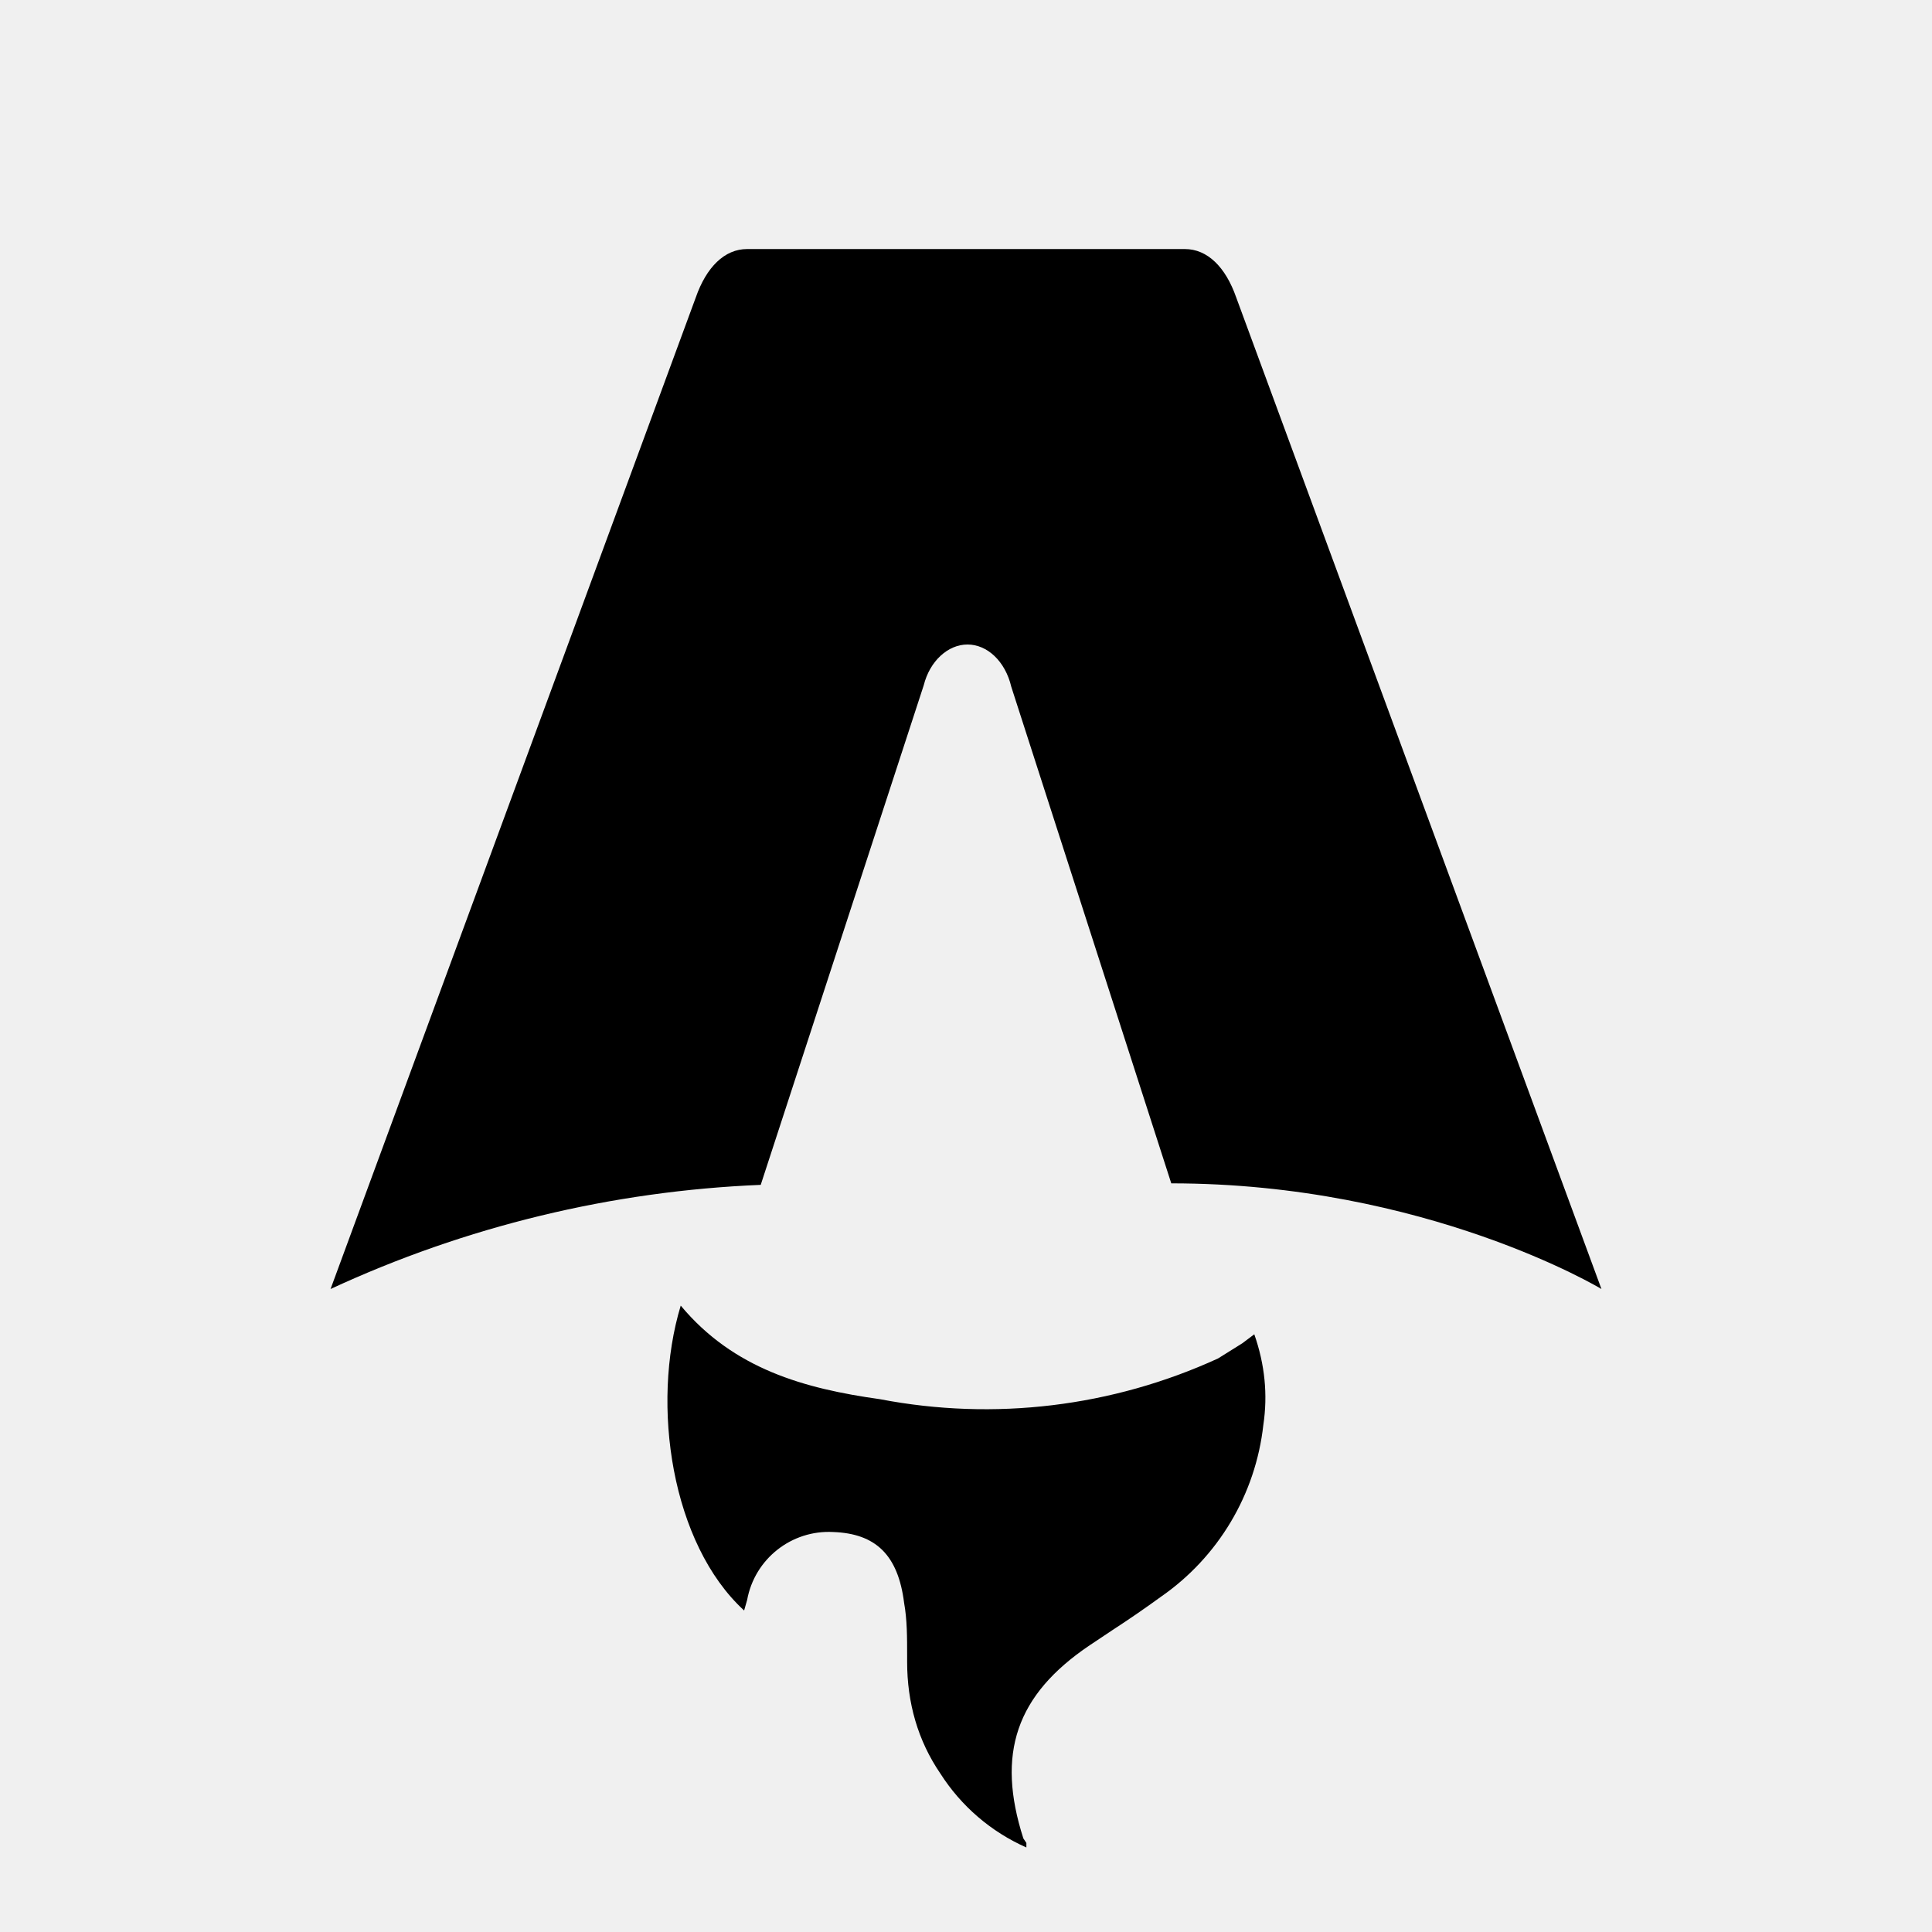
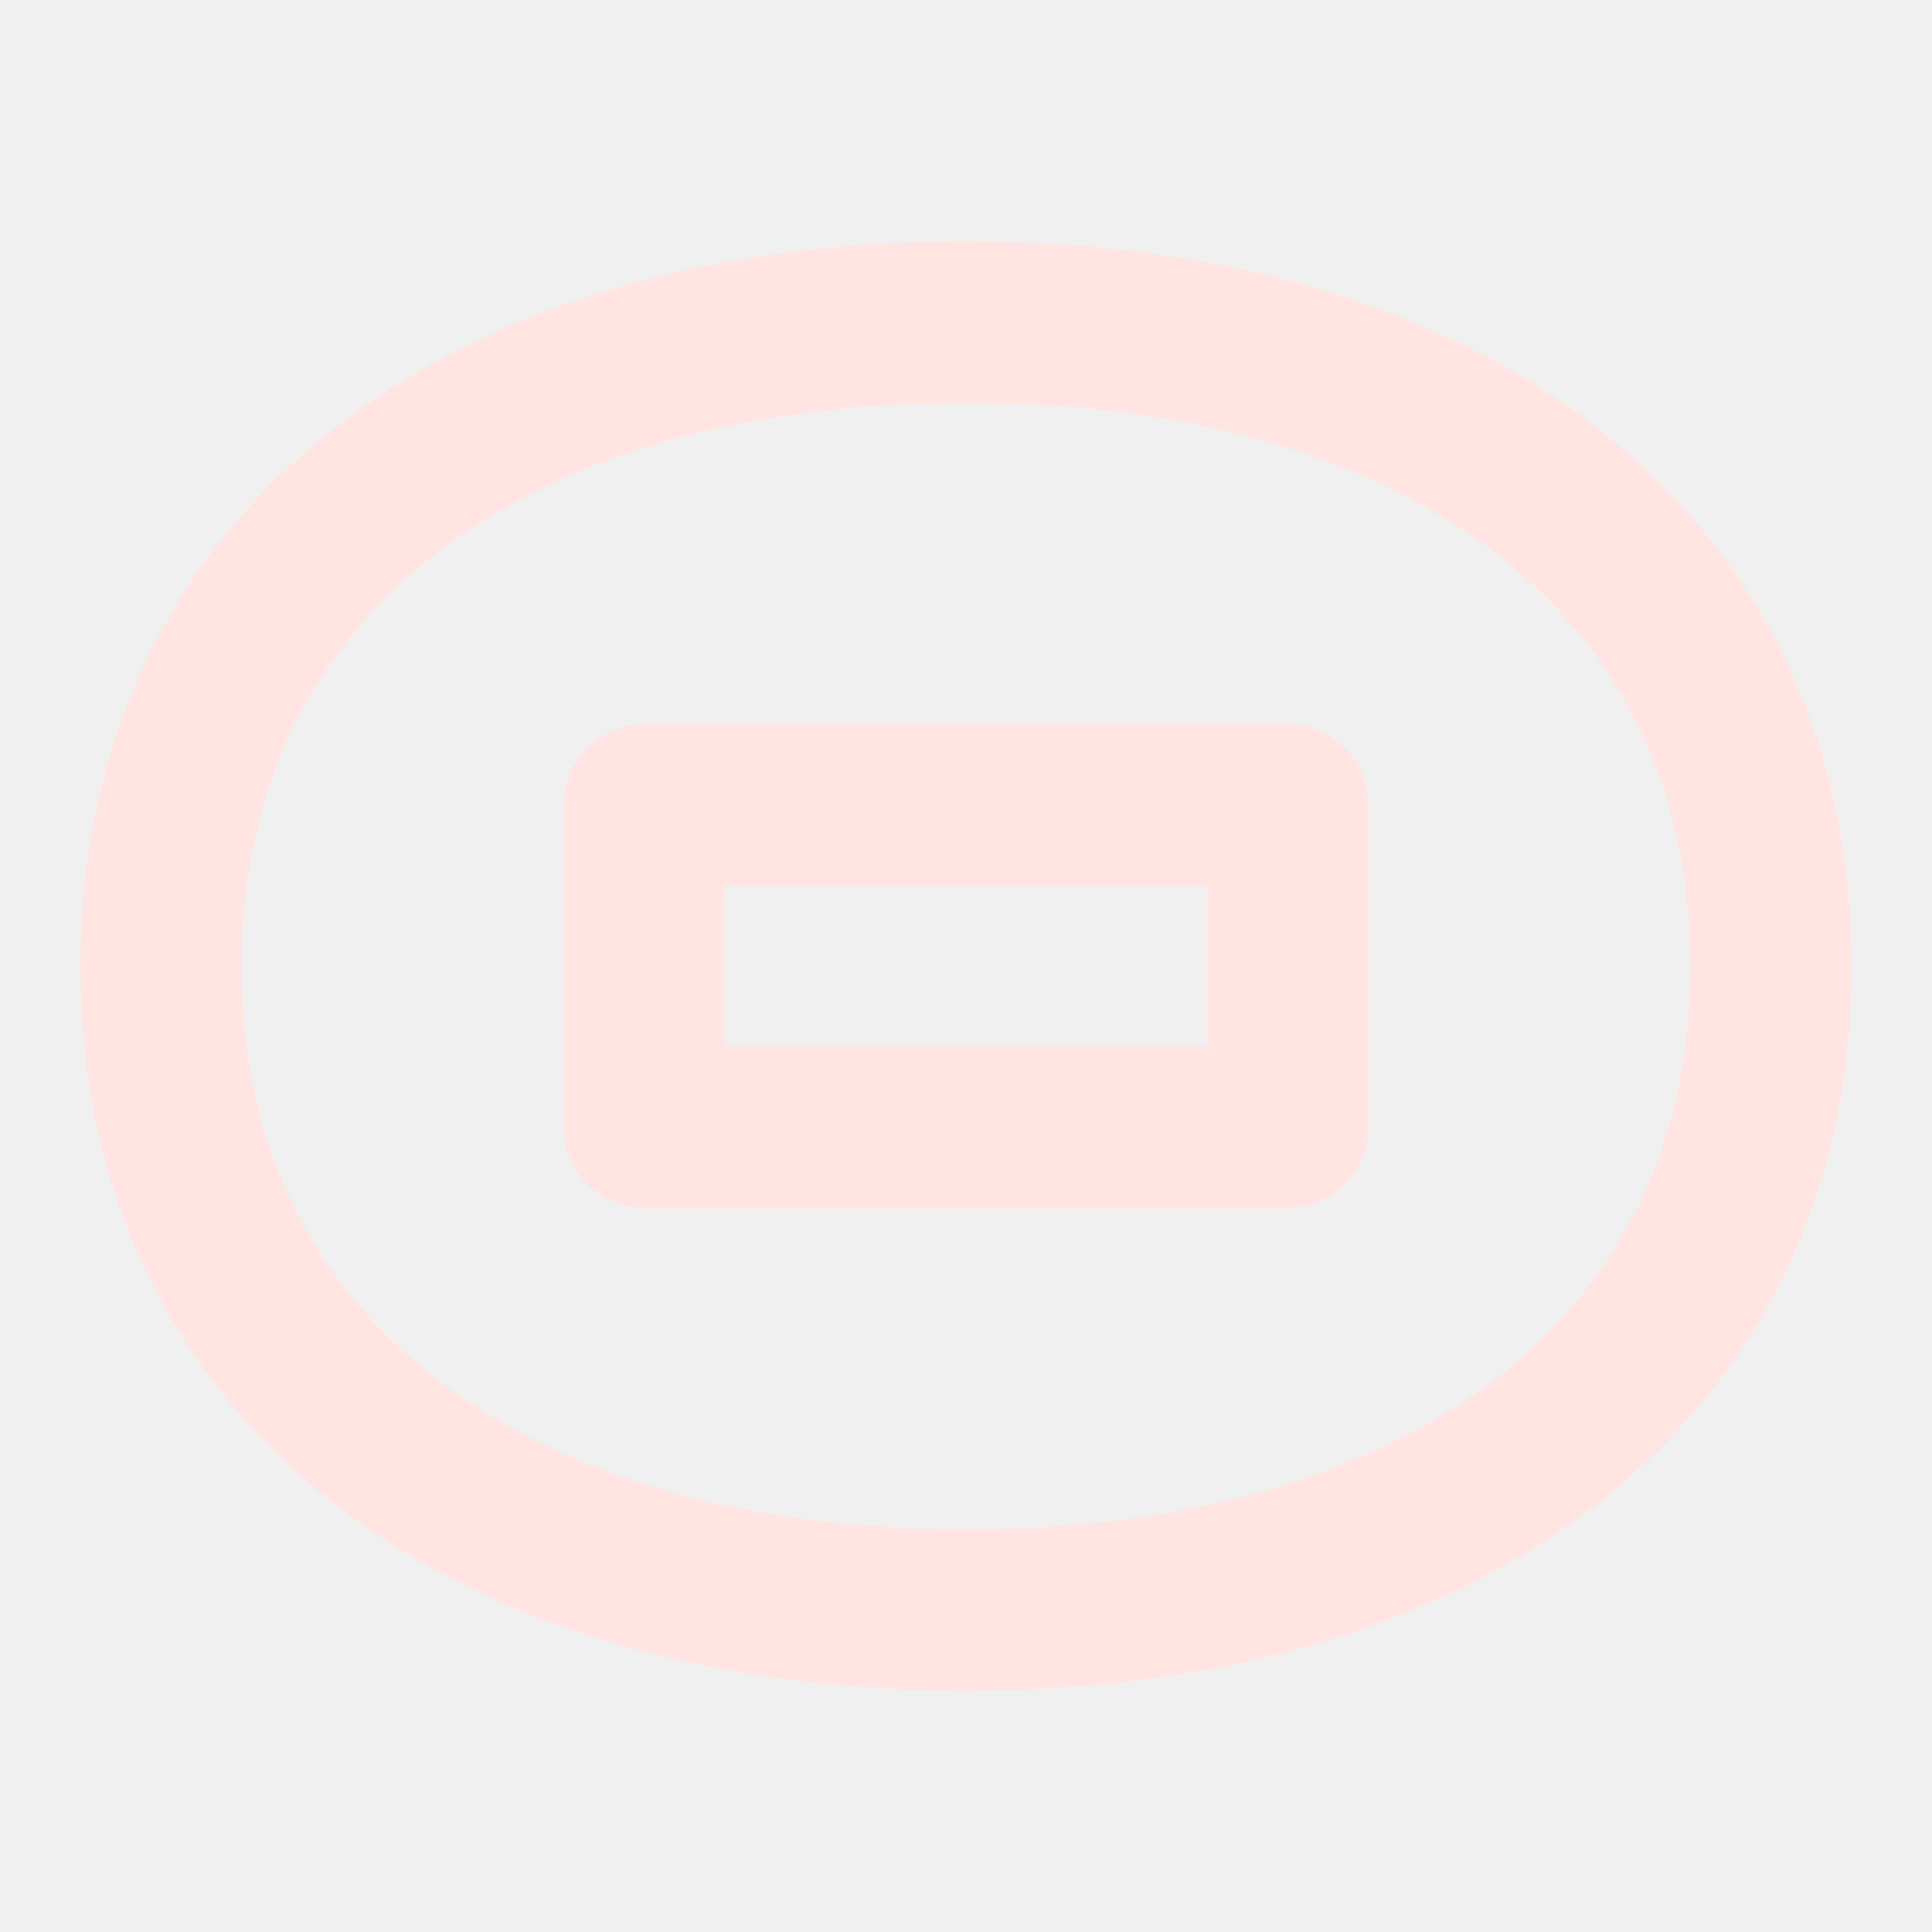
- <svg xmlns="http://www.w3.org/2000/svg" fill="none" viewBox="0 0 128 128">
-   <path d="M50.4 78.5a75.1 75.1 0 0 0-28.5 6.9l24.2-65.7c.7-2 1.9-3.2 3.4-3.2h29c1.5 0 2.7 1.2 3.4 3.2l24.2 65.7s-11.6-7-28.5-7L67 45.5c-.4-1.7-1.6-2.8-2.9-2.8-1.3 0-2.5 1.1-2.9 2.7L50.4 78.5Zm-1.1 28.2Zm-4.2-20.2c-2 6.6-.6 15.8 4.2 20.2a17.5 17.5 0 0 1 .2-.7 5.5 5.5 0 0 1 5.7-4.5c2.8.1 4.3 1.5 4.7 4.7.2 1.1.2 2.3.2 3.5v.4c0 2.7.7 5.2 2.2 7.4a13 13 0 0 0 5.7 4.9v-.3l-.2-.3c-1.8-5.6-.5-9.5 4.4-12.8l1.5-1a73 73 0 0 0 3.2-2.2 16 16 0 0 0 6.8-11.4c.3-2 .1-4-.6-6l-.8.6-1.6 1a37 37 0 0 1-22.4 2.7c-5-.7-9.7-2-13.2-6.2Z" />
-   <style>
-         path { fill: #000; }
-         @media (prefers-color-scheme: dark) {
-             path { fill: #FFF; }
-         }
-     </style>
+ <svg xmlns="http://www.w3.org/2000/svg" width="24" height="24" viewBox="0 0 24 24" fill="none" stroke="mistyrose" stroke-width="2" stroke-linecap="round" stroke-linejoin="round">
+   <path d="M12 4c6 0 10 3 10 8s-4 8 -10 8 -10 -3 -10 -8 4 -8 10 -8" />
+   <path d="M8 10h8v4H8Z" />
</svg>
